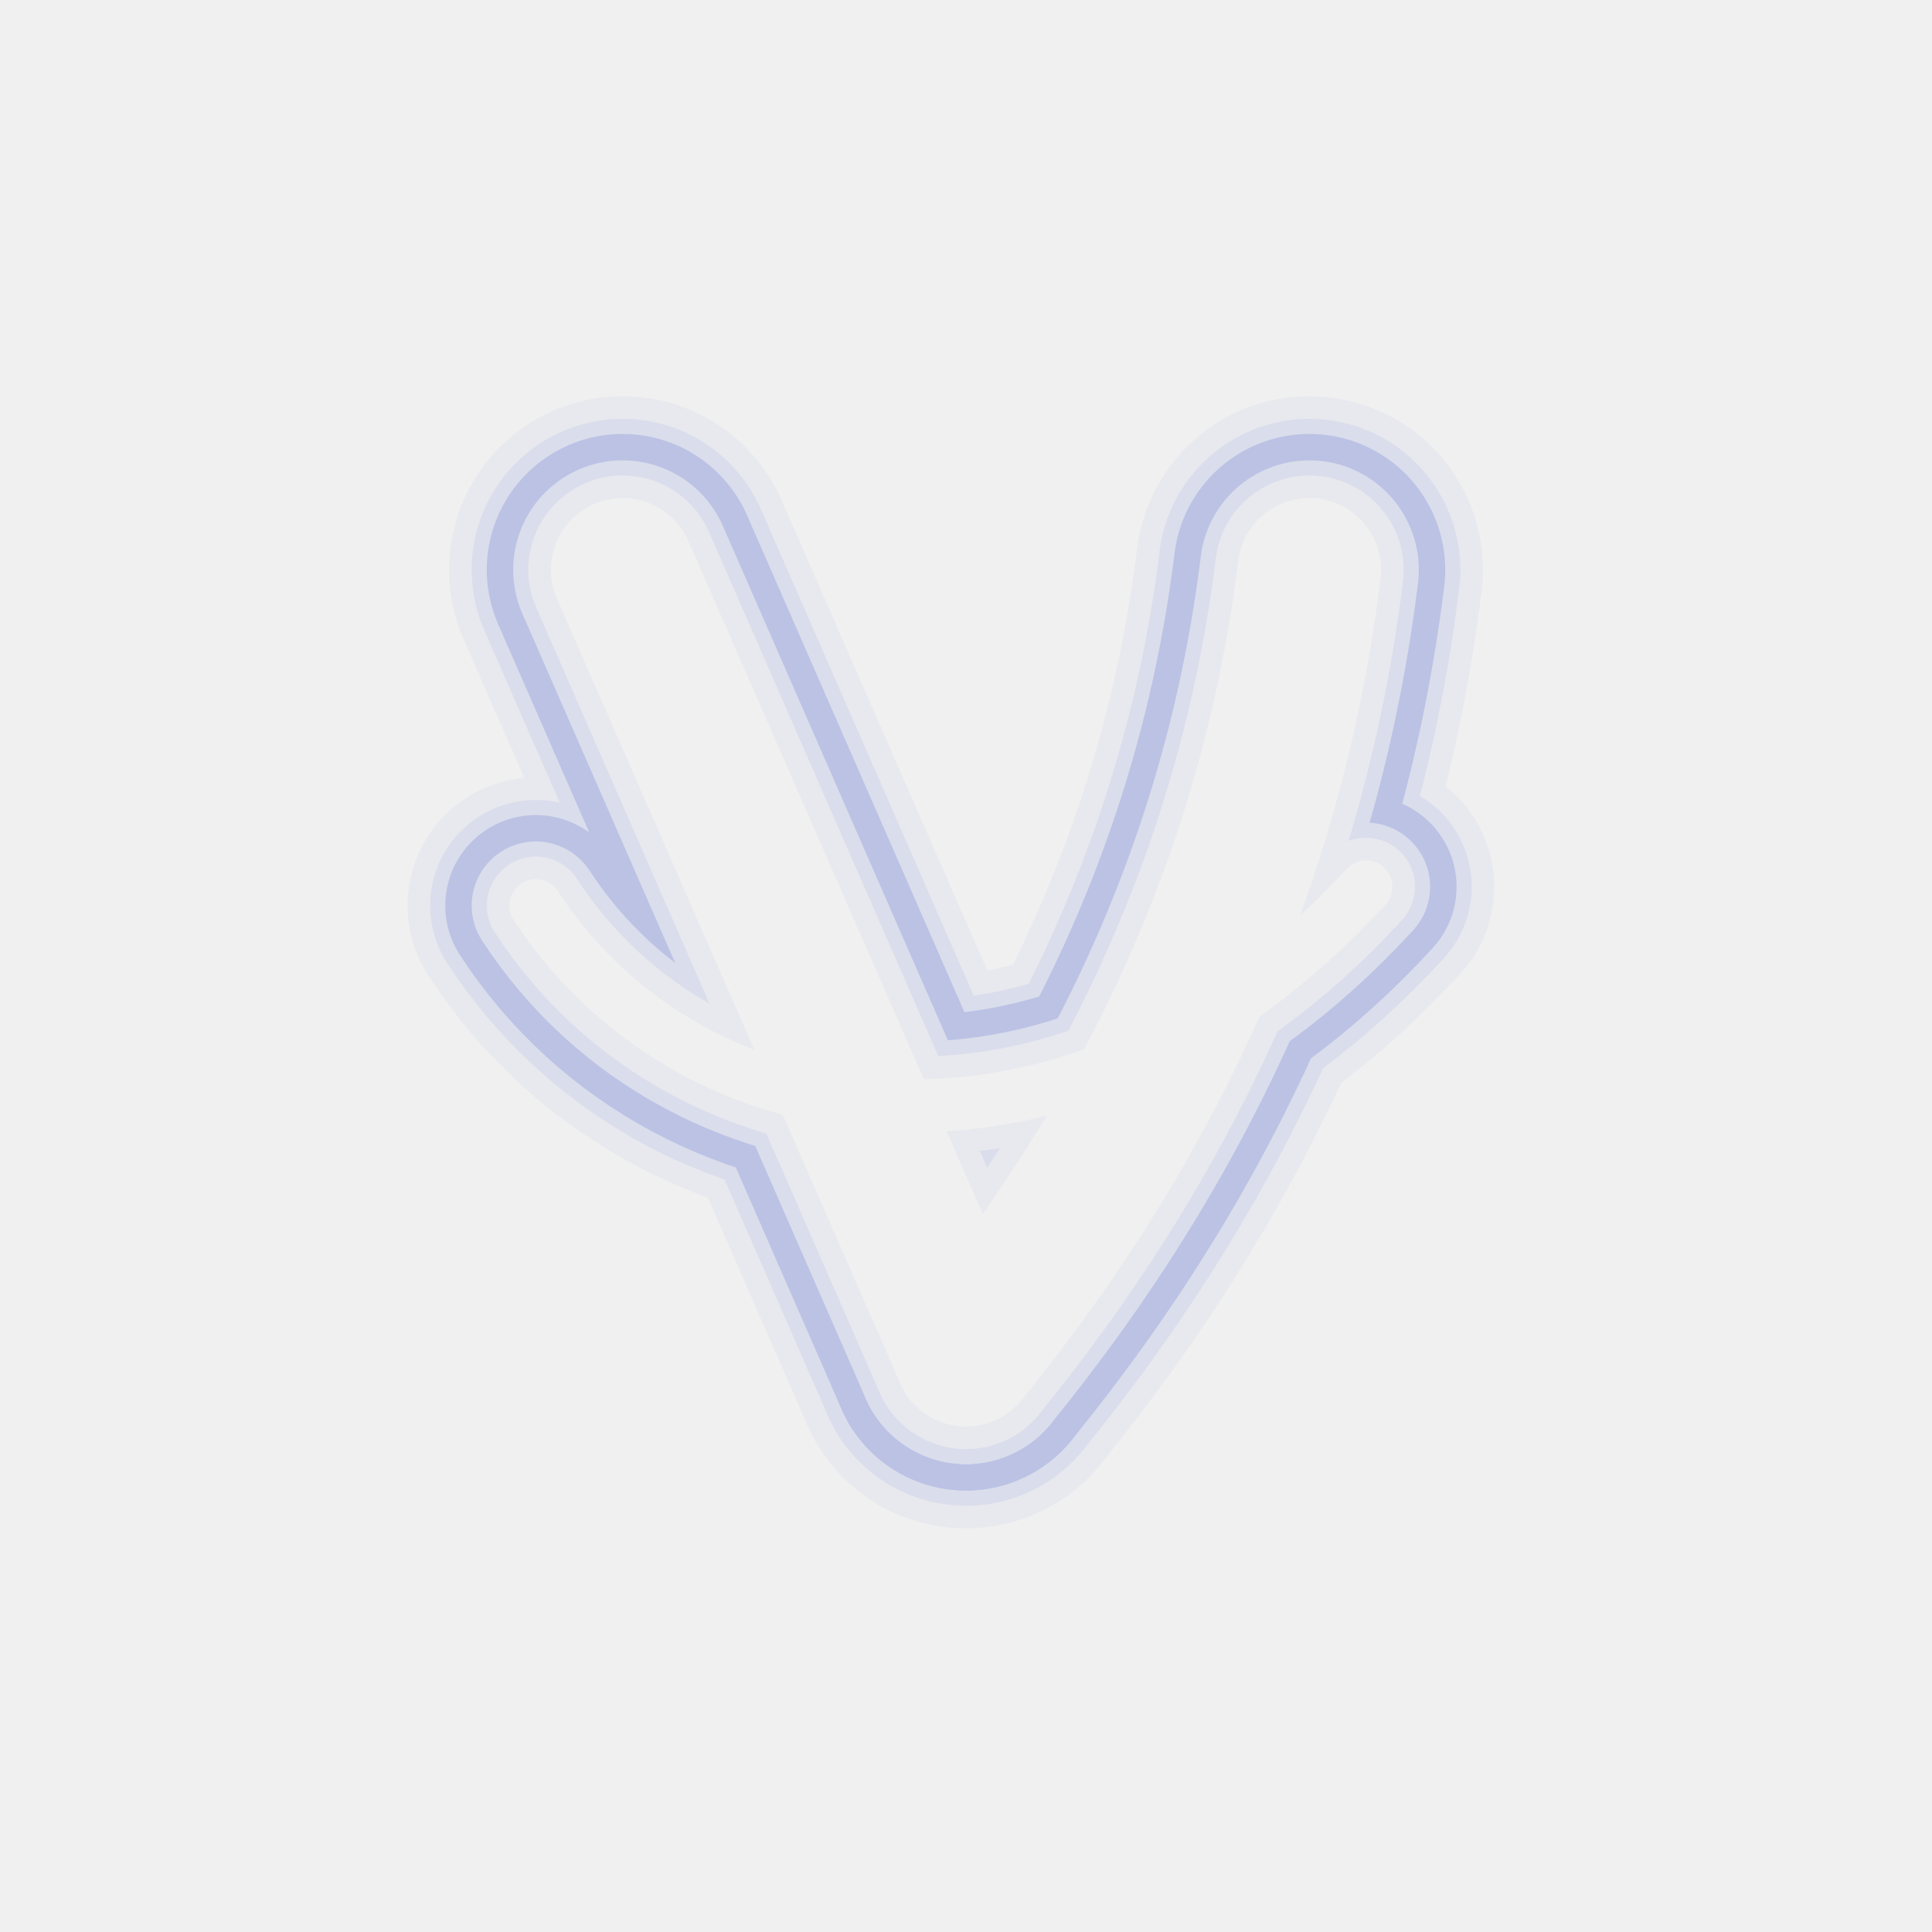
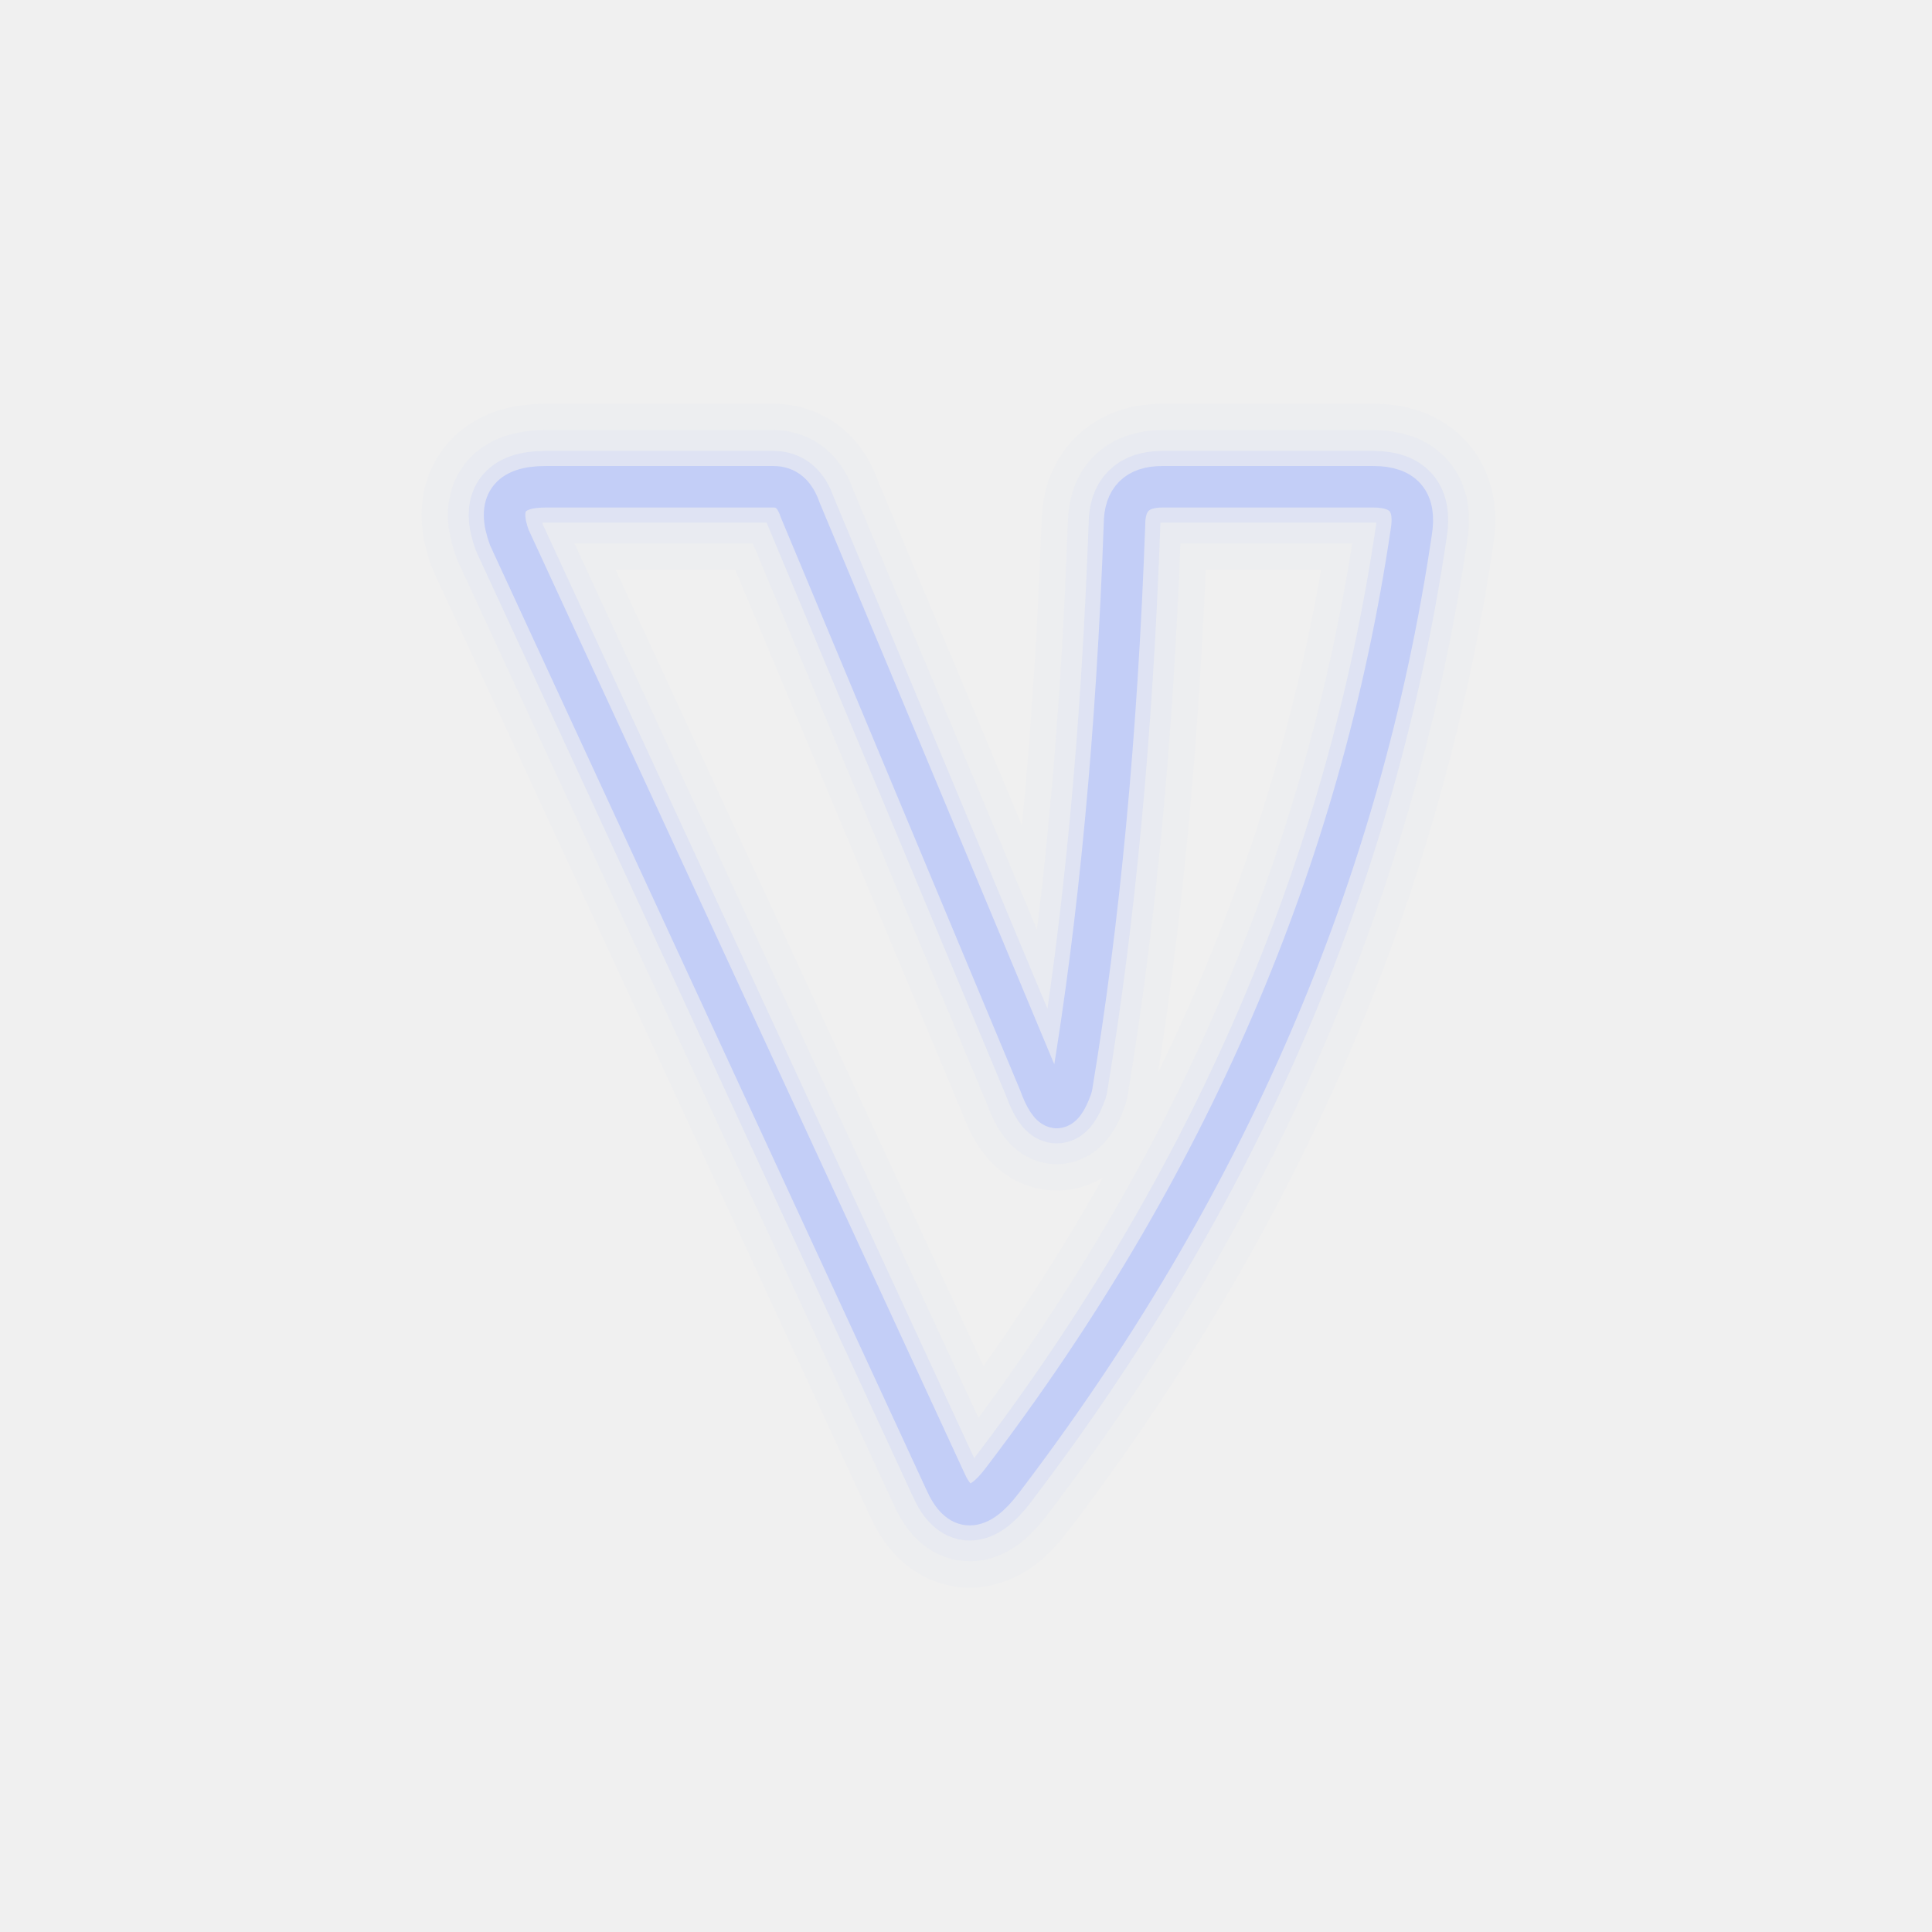
<svg xmlns="http://www.w3.org/2000/svg" width="1024" height="1024" viewBox="0 0 1024 1024">
-   <defs>
-     <mask id="halo0">
-       <path d="M 330,302 L 512,718" fill="none" stroke="white" stroke-width="184" stroke-linecap="round" stroke-linejoin="round" />
-       <path d="M 512,718 Q 666,529 694,302" fill="none" stroke="white" stroke-width="184" stroke-linecap="round" stroke-linejoin="round" />
-       <path d="M 284,480 C 370,612 574,634 724,470" fill="none" stroke="white" stroke-width="136" stroke-linecap="round" stroke-linejoin="round" />
-       <path d="M 330,302 L 512,718" fill="none" stroke="black" stroke-width="76" stroke-linecap="round" stroke-linejoin="round" />
-       <path d="M 512,718 Q 666,529 694,302" fill="none" stroke="black" stroke-width="76" stroke-linecap="round" stroke-linejoin="round" />
-       <path d="M 284,480 C 370,612 574,634 724,470" fill="none" stroke="black" stroke-width="28" stroke-linecap="round" stroke-linejoin="round" />
-     </mask>
-     <mask id="halo1">
-       <path d="M 330,302 L 512,718" fill="none" stroke="white" stroke-width="160" stroke-linecap="round" stroke-linejoin="round" />
-       <path d="M 512,718 Q 666,529 694,302" fill="none" stroke="white" stroke-width="160" stroke-linecap="round" stroke-linejoin="round" />
-       <path d="M 284,480 C 370,612 574,634 724,470" fill="none" stroke="white" stroke-width="112" stroke-linecap="round" stroke-linejoin="round" />
-       <path d="M 330,302 L 512,718" fill="none" stroke="black" stroke-width="100" stroke-linecap="round" stroke-linejoin="round" />
-       <path d="M 512,718 Q 666,529 694,302" fill="none" stroke="black" stroke-width="100" stroke-linecap="round" stroke-linejoin="round" />
-       <path d="M 284,480 C 370,612 574,634 724,470" fill="none" stroke="black" stroke-width="52" stroke-linecap="round" stroke-linejoin="round" />
-     </mask>
-     <mask id="halo2">
-       <path d="M 330,302 L 512,718" fill="none" stroke="white" stroke-width="144" stroke-linecap="round" stroke-linejoin="round" />
-       <path d="M 512,718 Q 666,529 694,302" fill="none" stroke="white" stroke-width="144" stroke-linecap="round" stroke-linejoin="round" />
-       <path d="M 284,480 C 370,612 574,634 724,470" fill="none" stroke="white" stroke-width="96" stroke-linecap="round" stroke-linejoin="round" />
-       <path d="M 330,302 L 512,718" fill="none" stroke="black" stroke-width="116" stroke-linecap="round" stroke-linejoin="round" />
-       <path d="M 512,718 Q 666,529 694,302" fill="none" stroke="black" stroke-width="116" stroke-linecap="round" stroke-linejoin="round" />
-       <path d="M 284,480 C 370,612 574,634 724,470" fill="none" stroke="black" stroke-width="68" stroke-linecap="round" stroke-linejoin="round" />
-     </mask>
-   </defs>
-   <rect width="1024" height="1024" fill="#6E7DD2" opacity="0.06" mask="url(#halo0)" />
-   <rect width="1024" height="1024" fill="#6E7DD2" opacity="0.12" mask="url(#halo1)" />
-   <rect width="1024" height="1024" fill="#6E7DD2" opacity="0.28" mask="url(#halo2)" />
+   <defs />
+   <path d="M 289,258 H 410 Q 420,258 424,270 L 551,574 Q 560,599 568,576 Q 590,444 596,278 Q 596,258 616,258 H 728 Q 752,258 748,282 Q 708,553 531,785 Q 512,810 501,785 L 270,285 Q 260,258 289,258 Z" fill="none" stroke="#8FA7FF" stroke-width="88" stroke-linejoin="round" opacity="0.025" />
+   <path d="M 289,258 H 410 Q 420,258 424,270 L 551,574 Q 560,599 568,576 Q 590,444 596,278 Q 596,258 616,258 H 728 Q 752,258 748,282 Q 708,553 531,785 Q 512,810 501,785 L 270,285 Q 260,258 289,258 Z" fill="none" stroke="#8FA7FF" stroke-width="60" stroke-linejoin="round" opacity="0.05" />
+   <path d="M 289,258 H 410 Q 420,258 424,270 L 551,574 Q 560,599 568,576 Q 590,444 596,278 Q 596,258 616,258 H 728 Q 752,258 748,282 Q 708,553 531,785 Q 512,810 501,785 L 270,285 Q 260,258 289,258 Z" fill="none" stroke="#8FA7FF" stroke-width="38" stroke-linejoin="round" opacity="0.12" />
+   <path d="M 289,258 H 410 Q 420,258 424,270 L 551,574 Q 560,599 568,576 Q 590,444 596,278 Q 596,258 616,258 H 728 Q 752,258 748,282 Q 708,553 531,785 Q 512,810 501,785 L 270,285 Q 260,258 289,258 Z" fill="none" stroke="#8FA7FF" stroke-width="22" stroke-linejoin="round" opacity="0.35" />
</svg>
